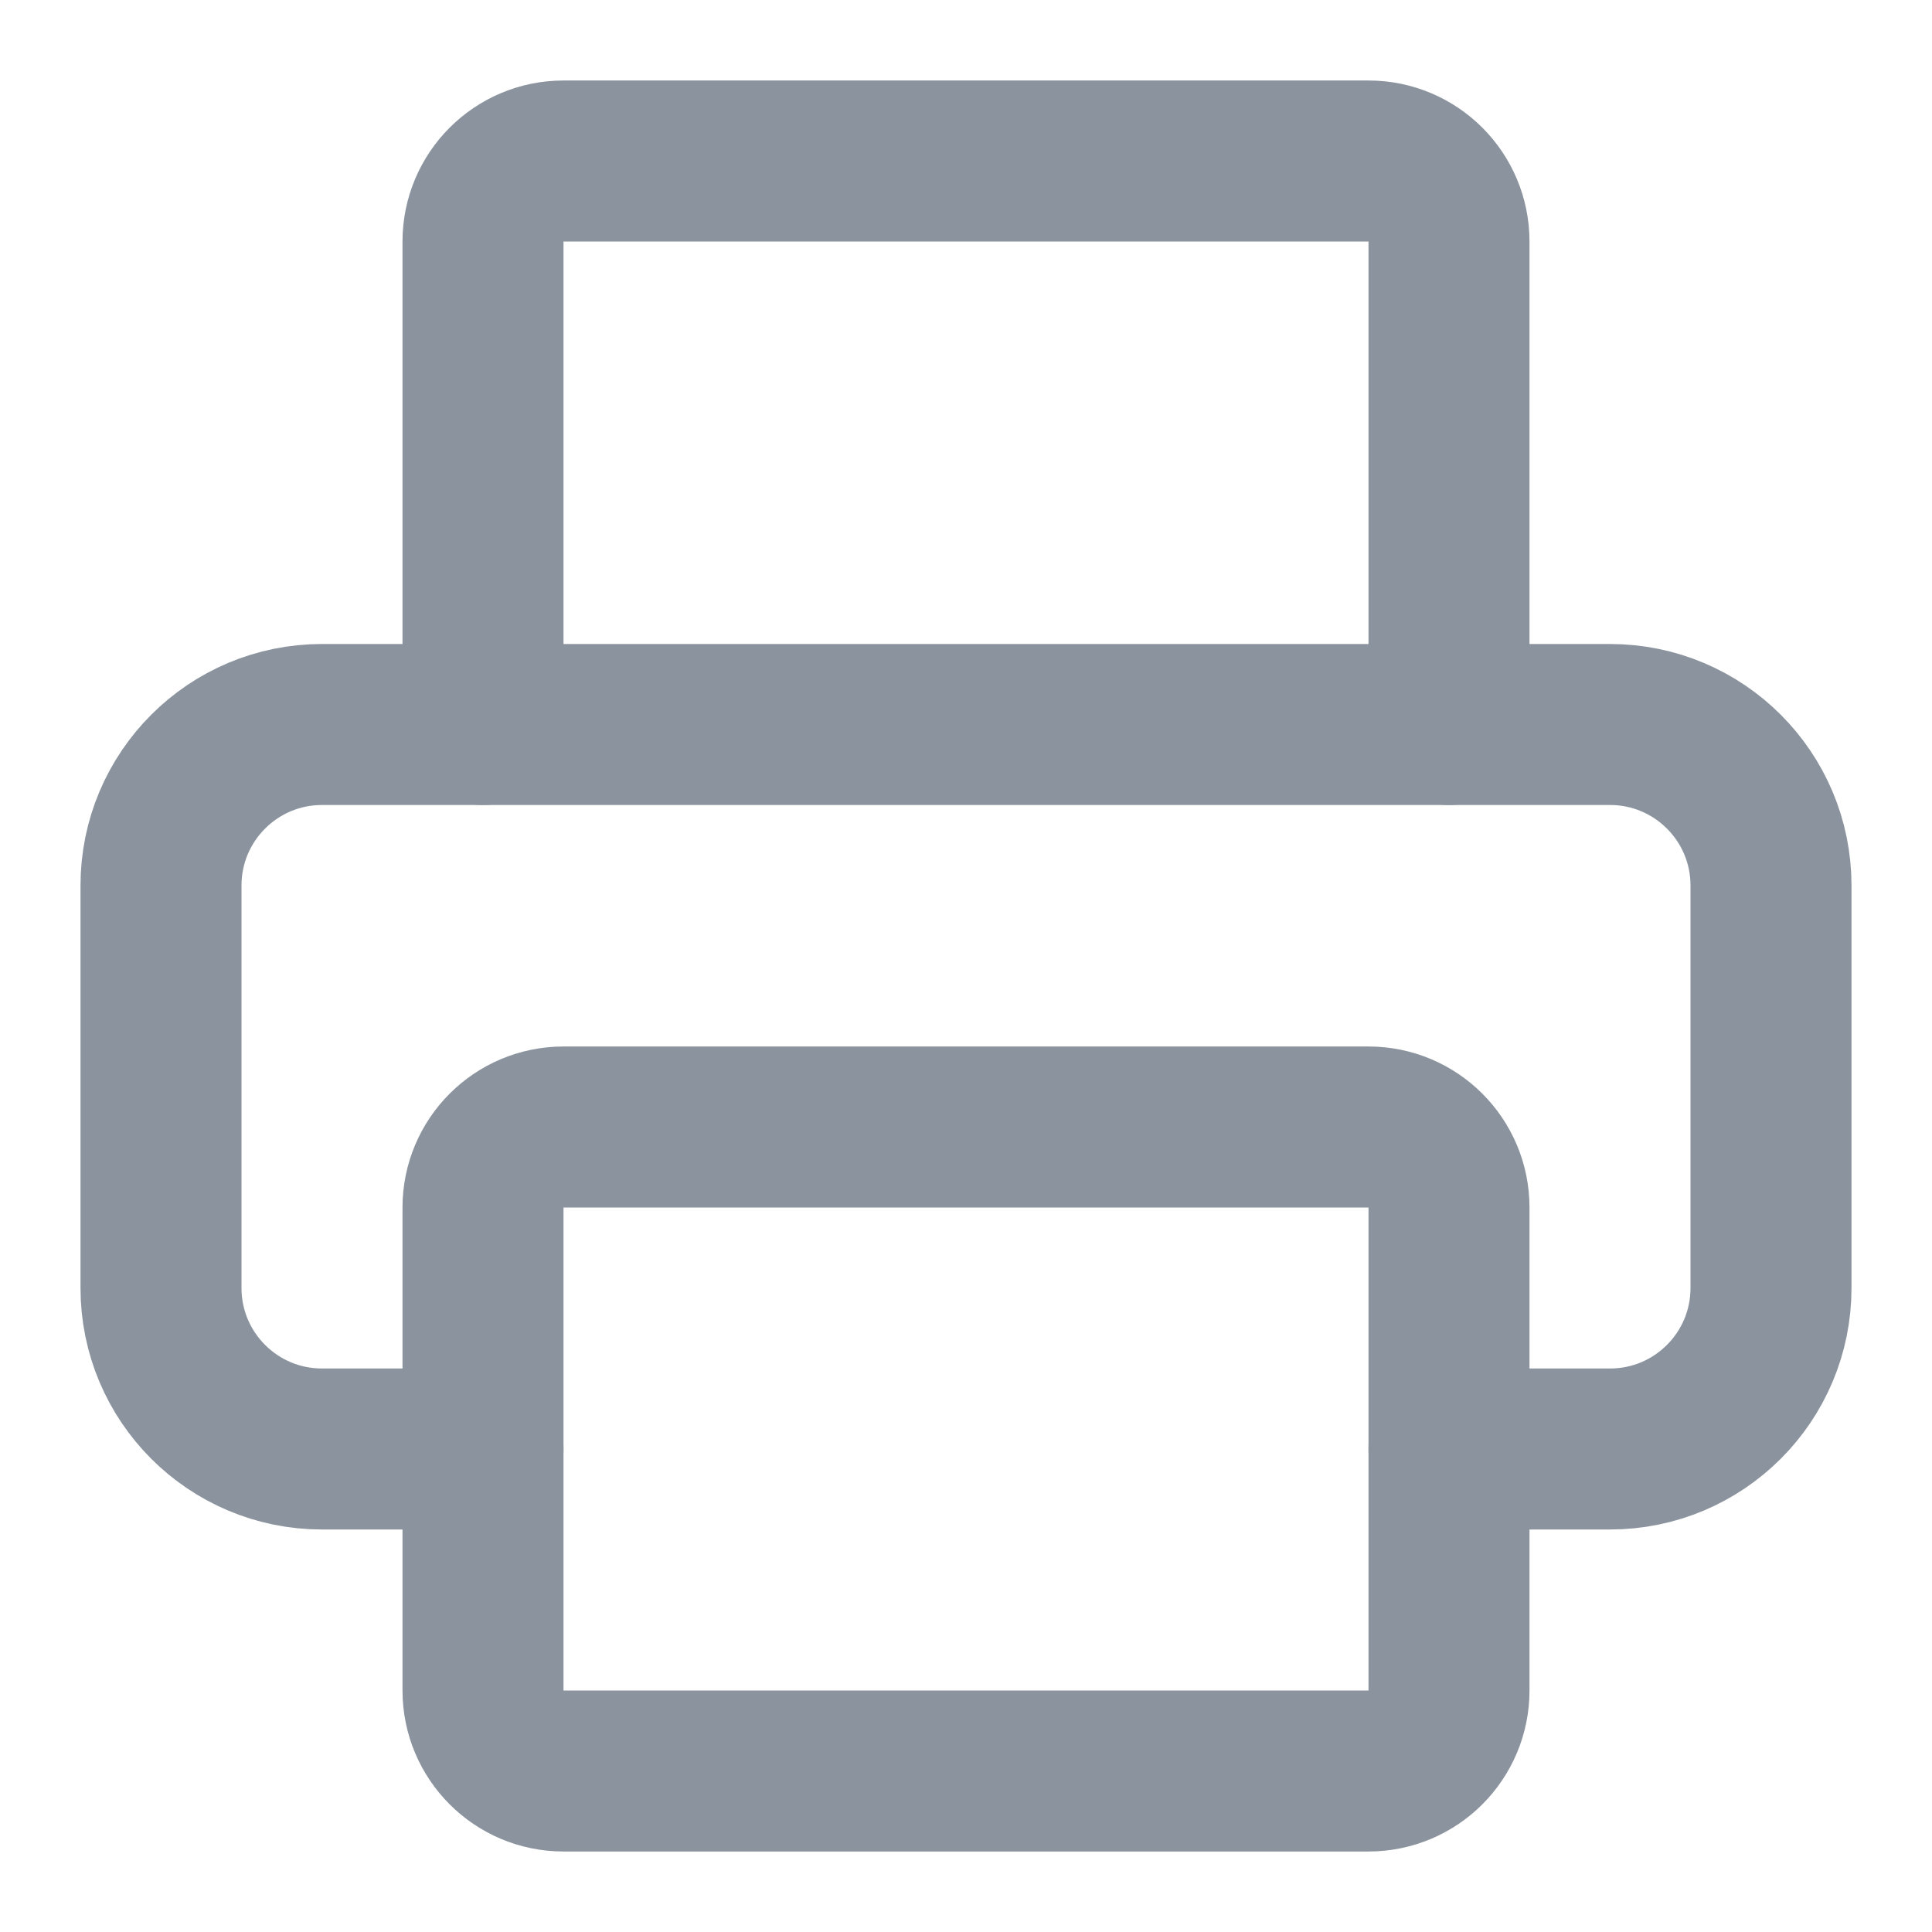
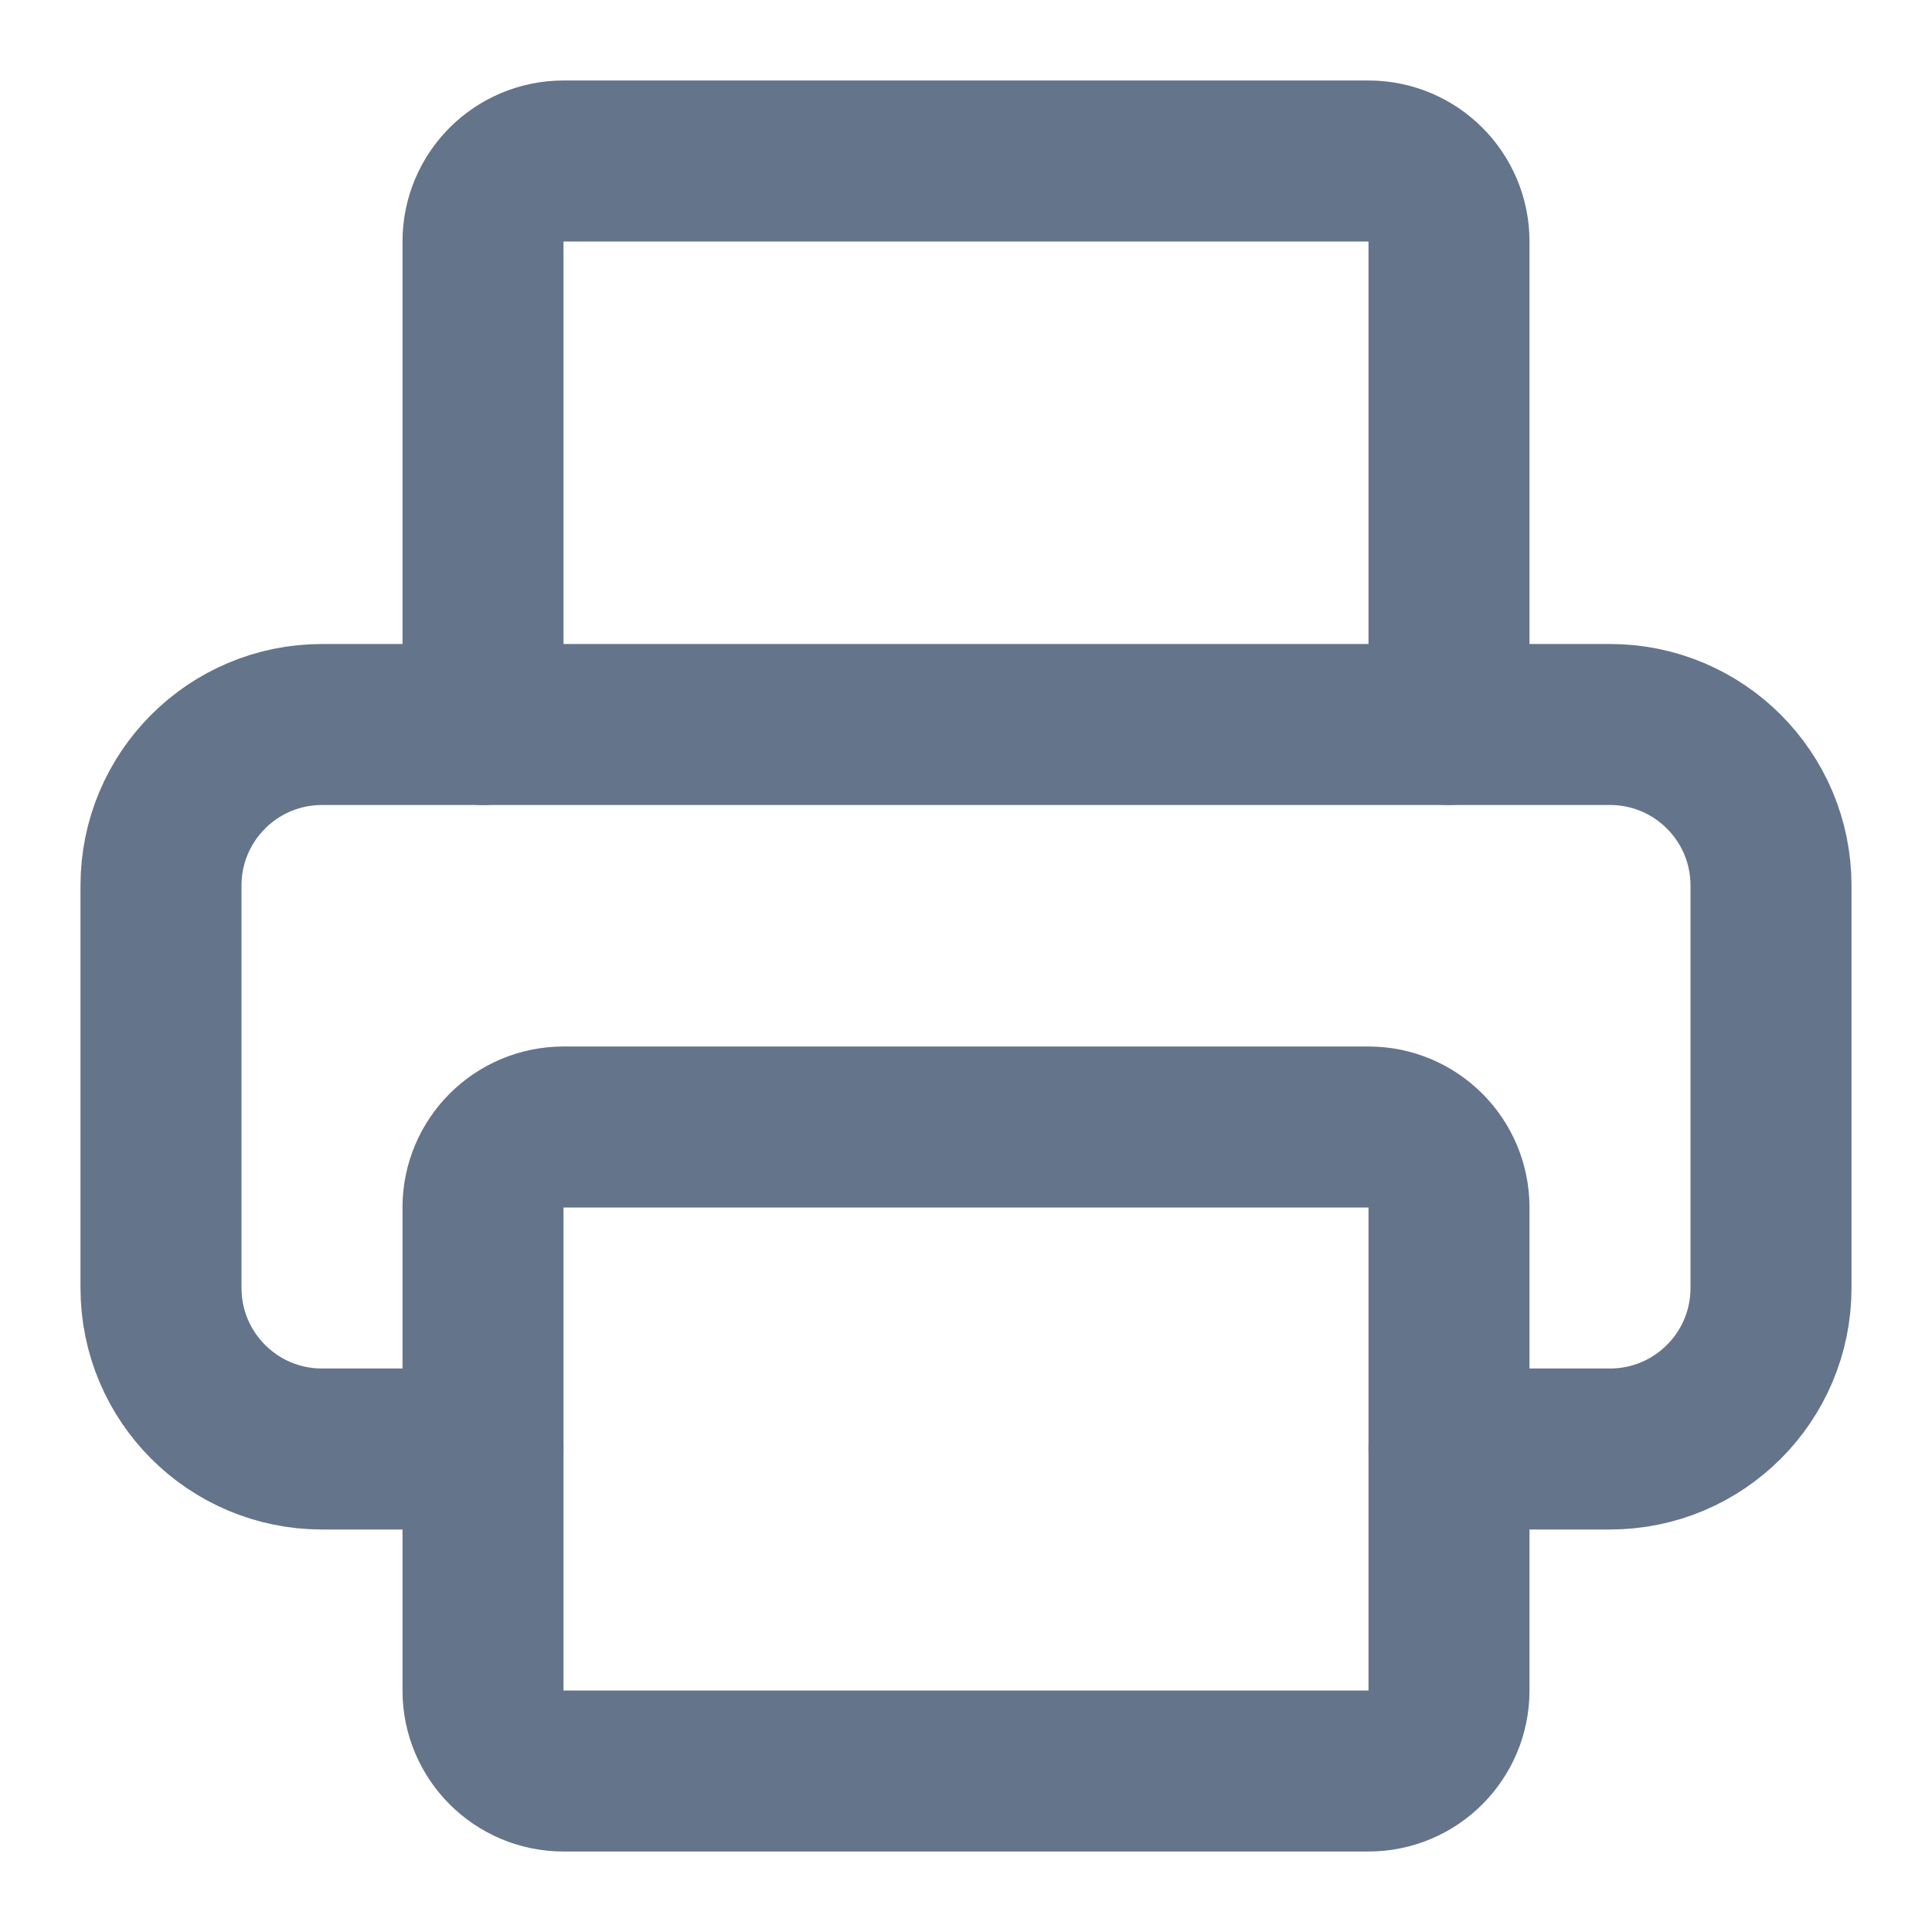
- <svg xmlns="http://www.w3.org/2000/svg" width="24" height="24" viewBox="0 0 24 24" fill="none" stroke="#8b949e" stroke-width="2" stroke-linecap="round" stroke-linejoin="round">
+ <svg xmlns="http://www.w3.org/2000/svg" width="24" height="24" viewBox="0 0 24 24" fill="none" stroke="#64748B" stroke-width="2" stroke-linecap="round" stroke-linejoin="round">
  <path d="M6 18H4a2 2 0 0 1-2-2v-5a2 2 0 0 1 2-2h16a2 2 0 0 1 2 2v5a2 2 0 0 1-2 2h-2" />
  <path d="M6 9V3a1 1 0 0 1 1-1h10a1 1 0 0 1 1 1v6" />
  <rect x="6" y="14" width="12" height="8" rx="1" />
</svg>
